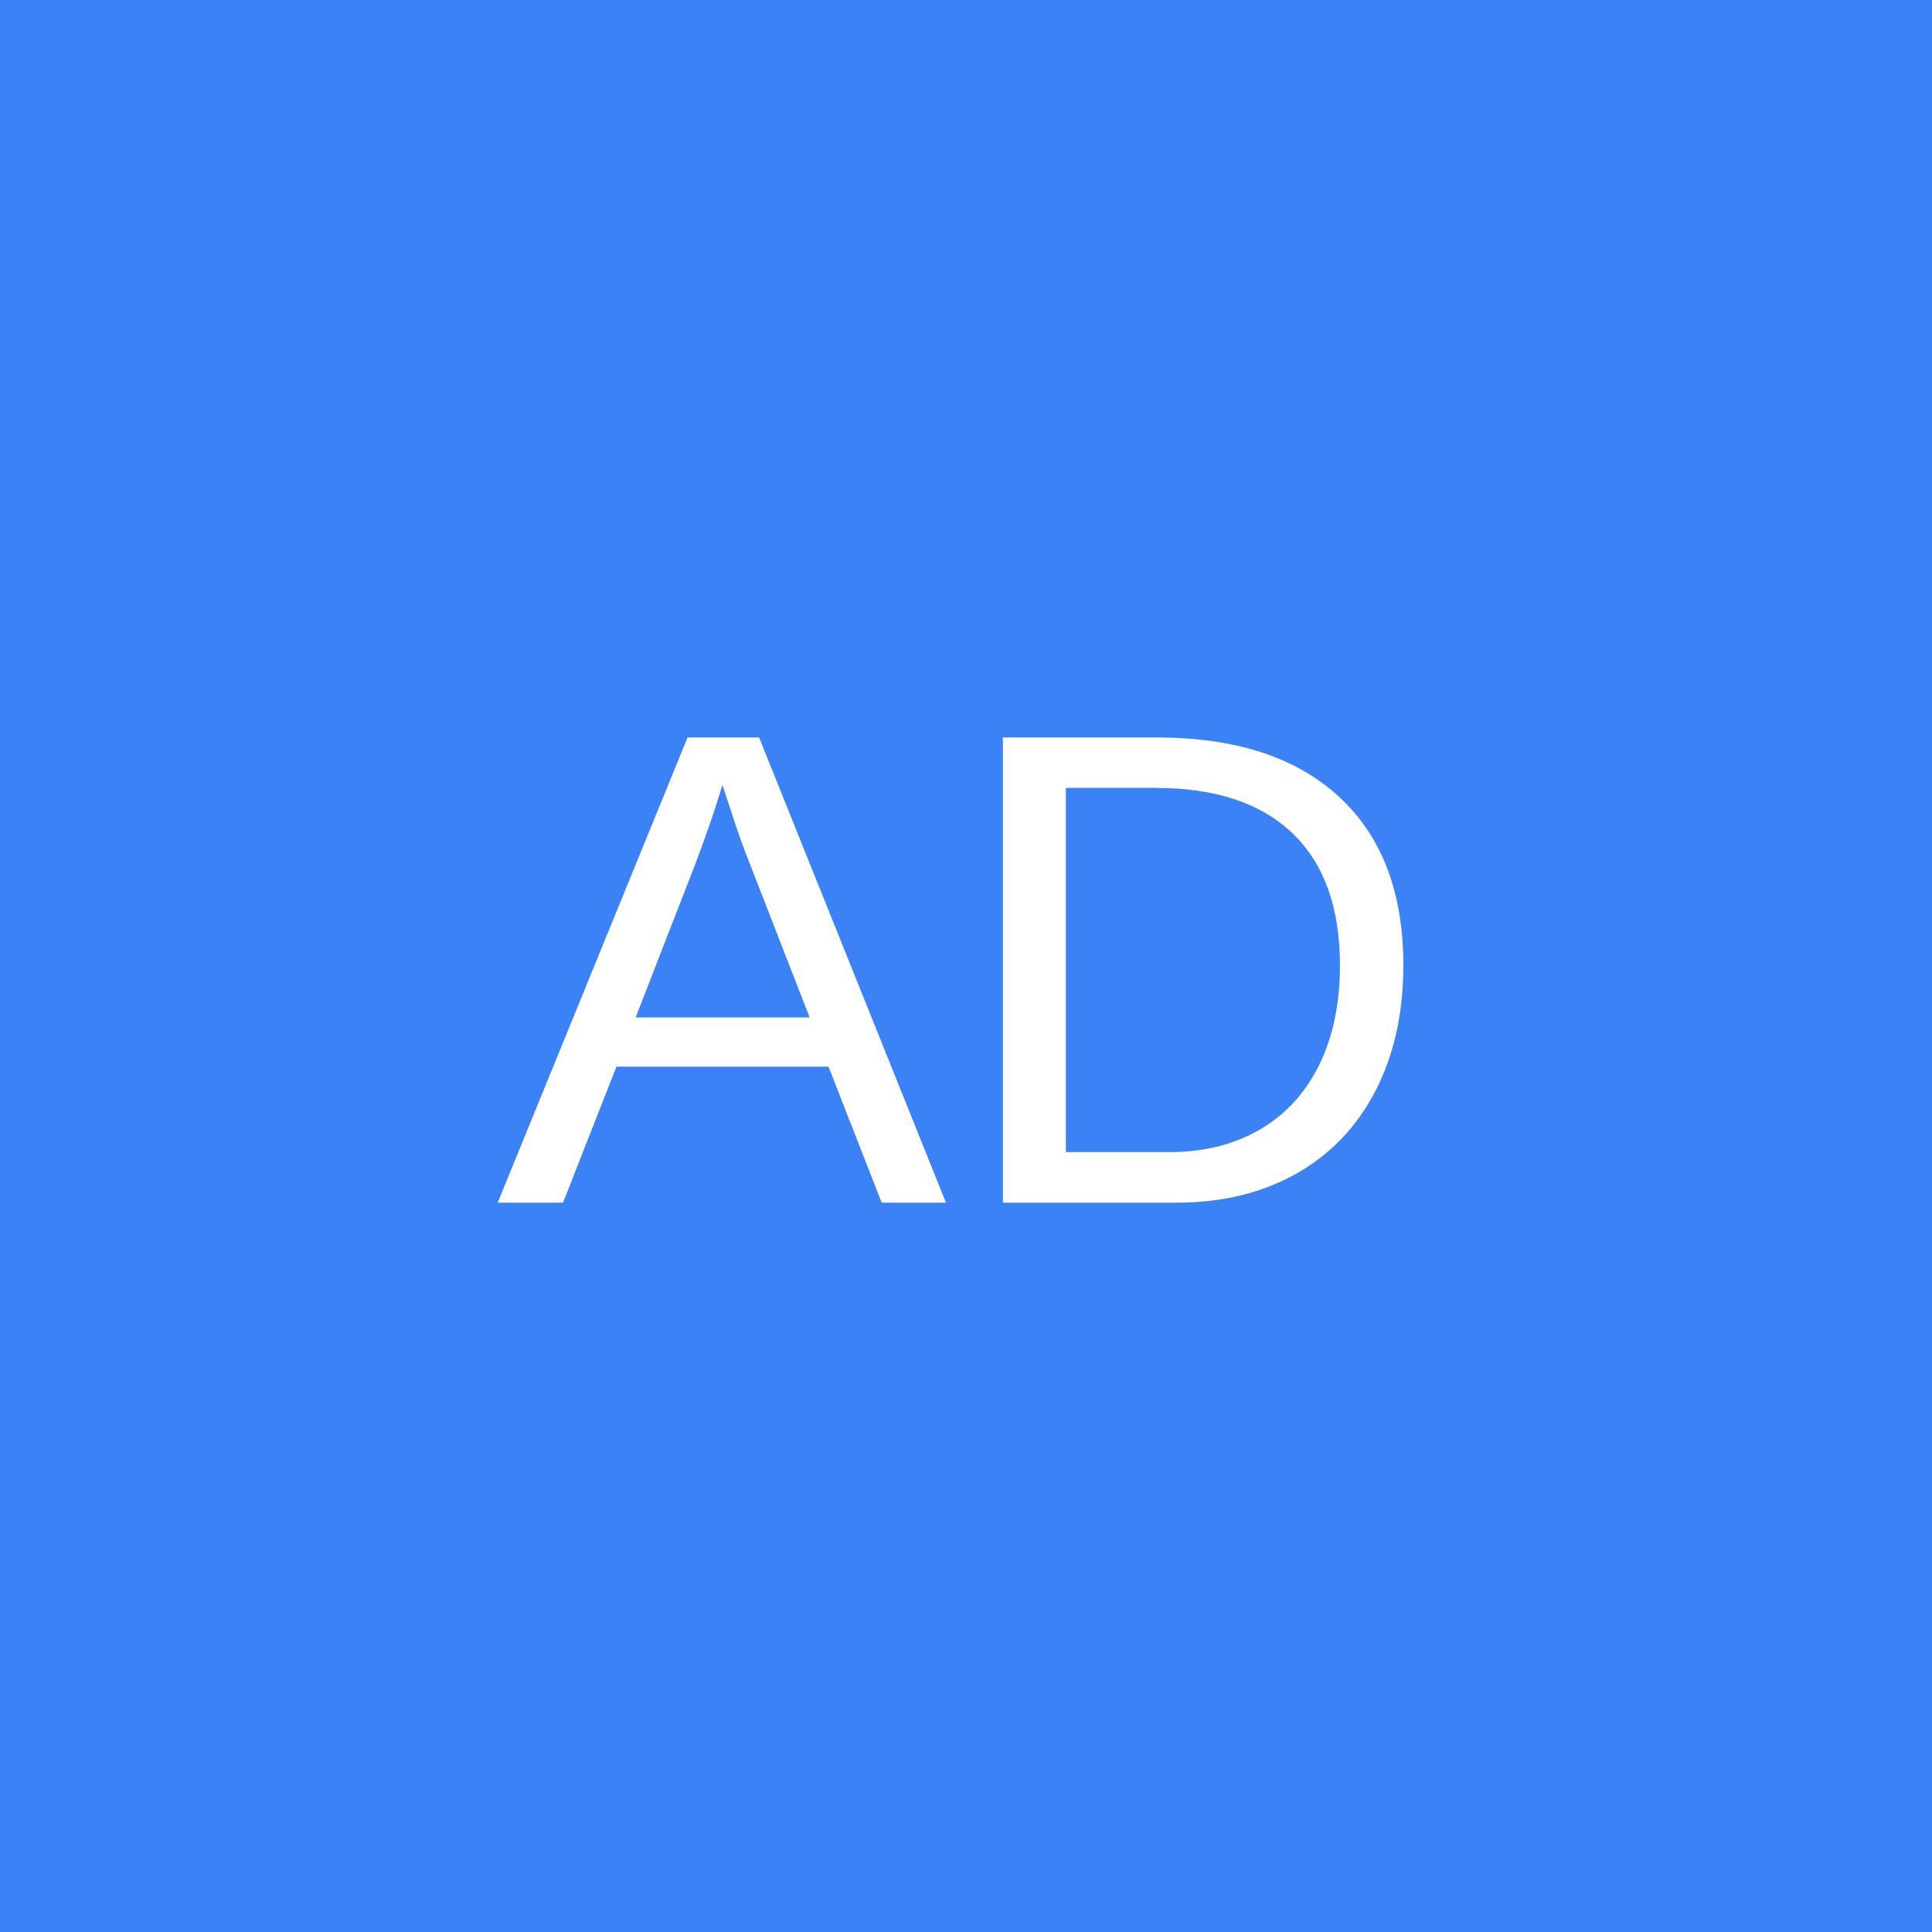
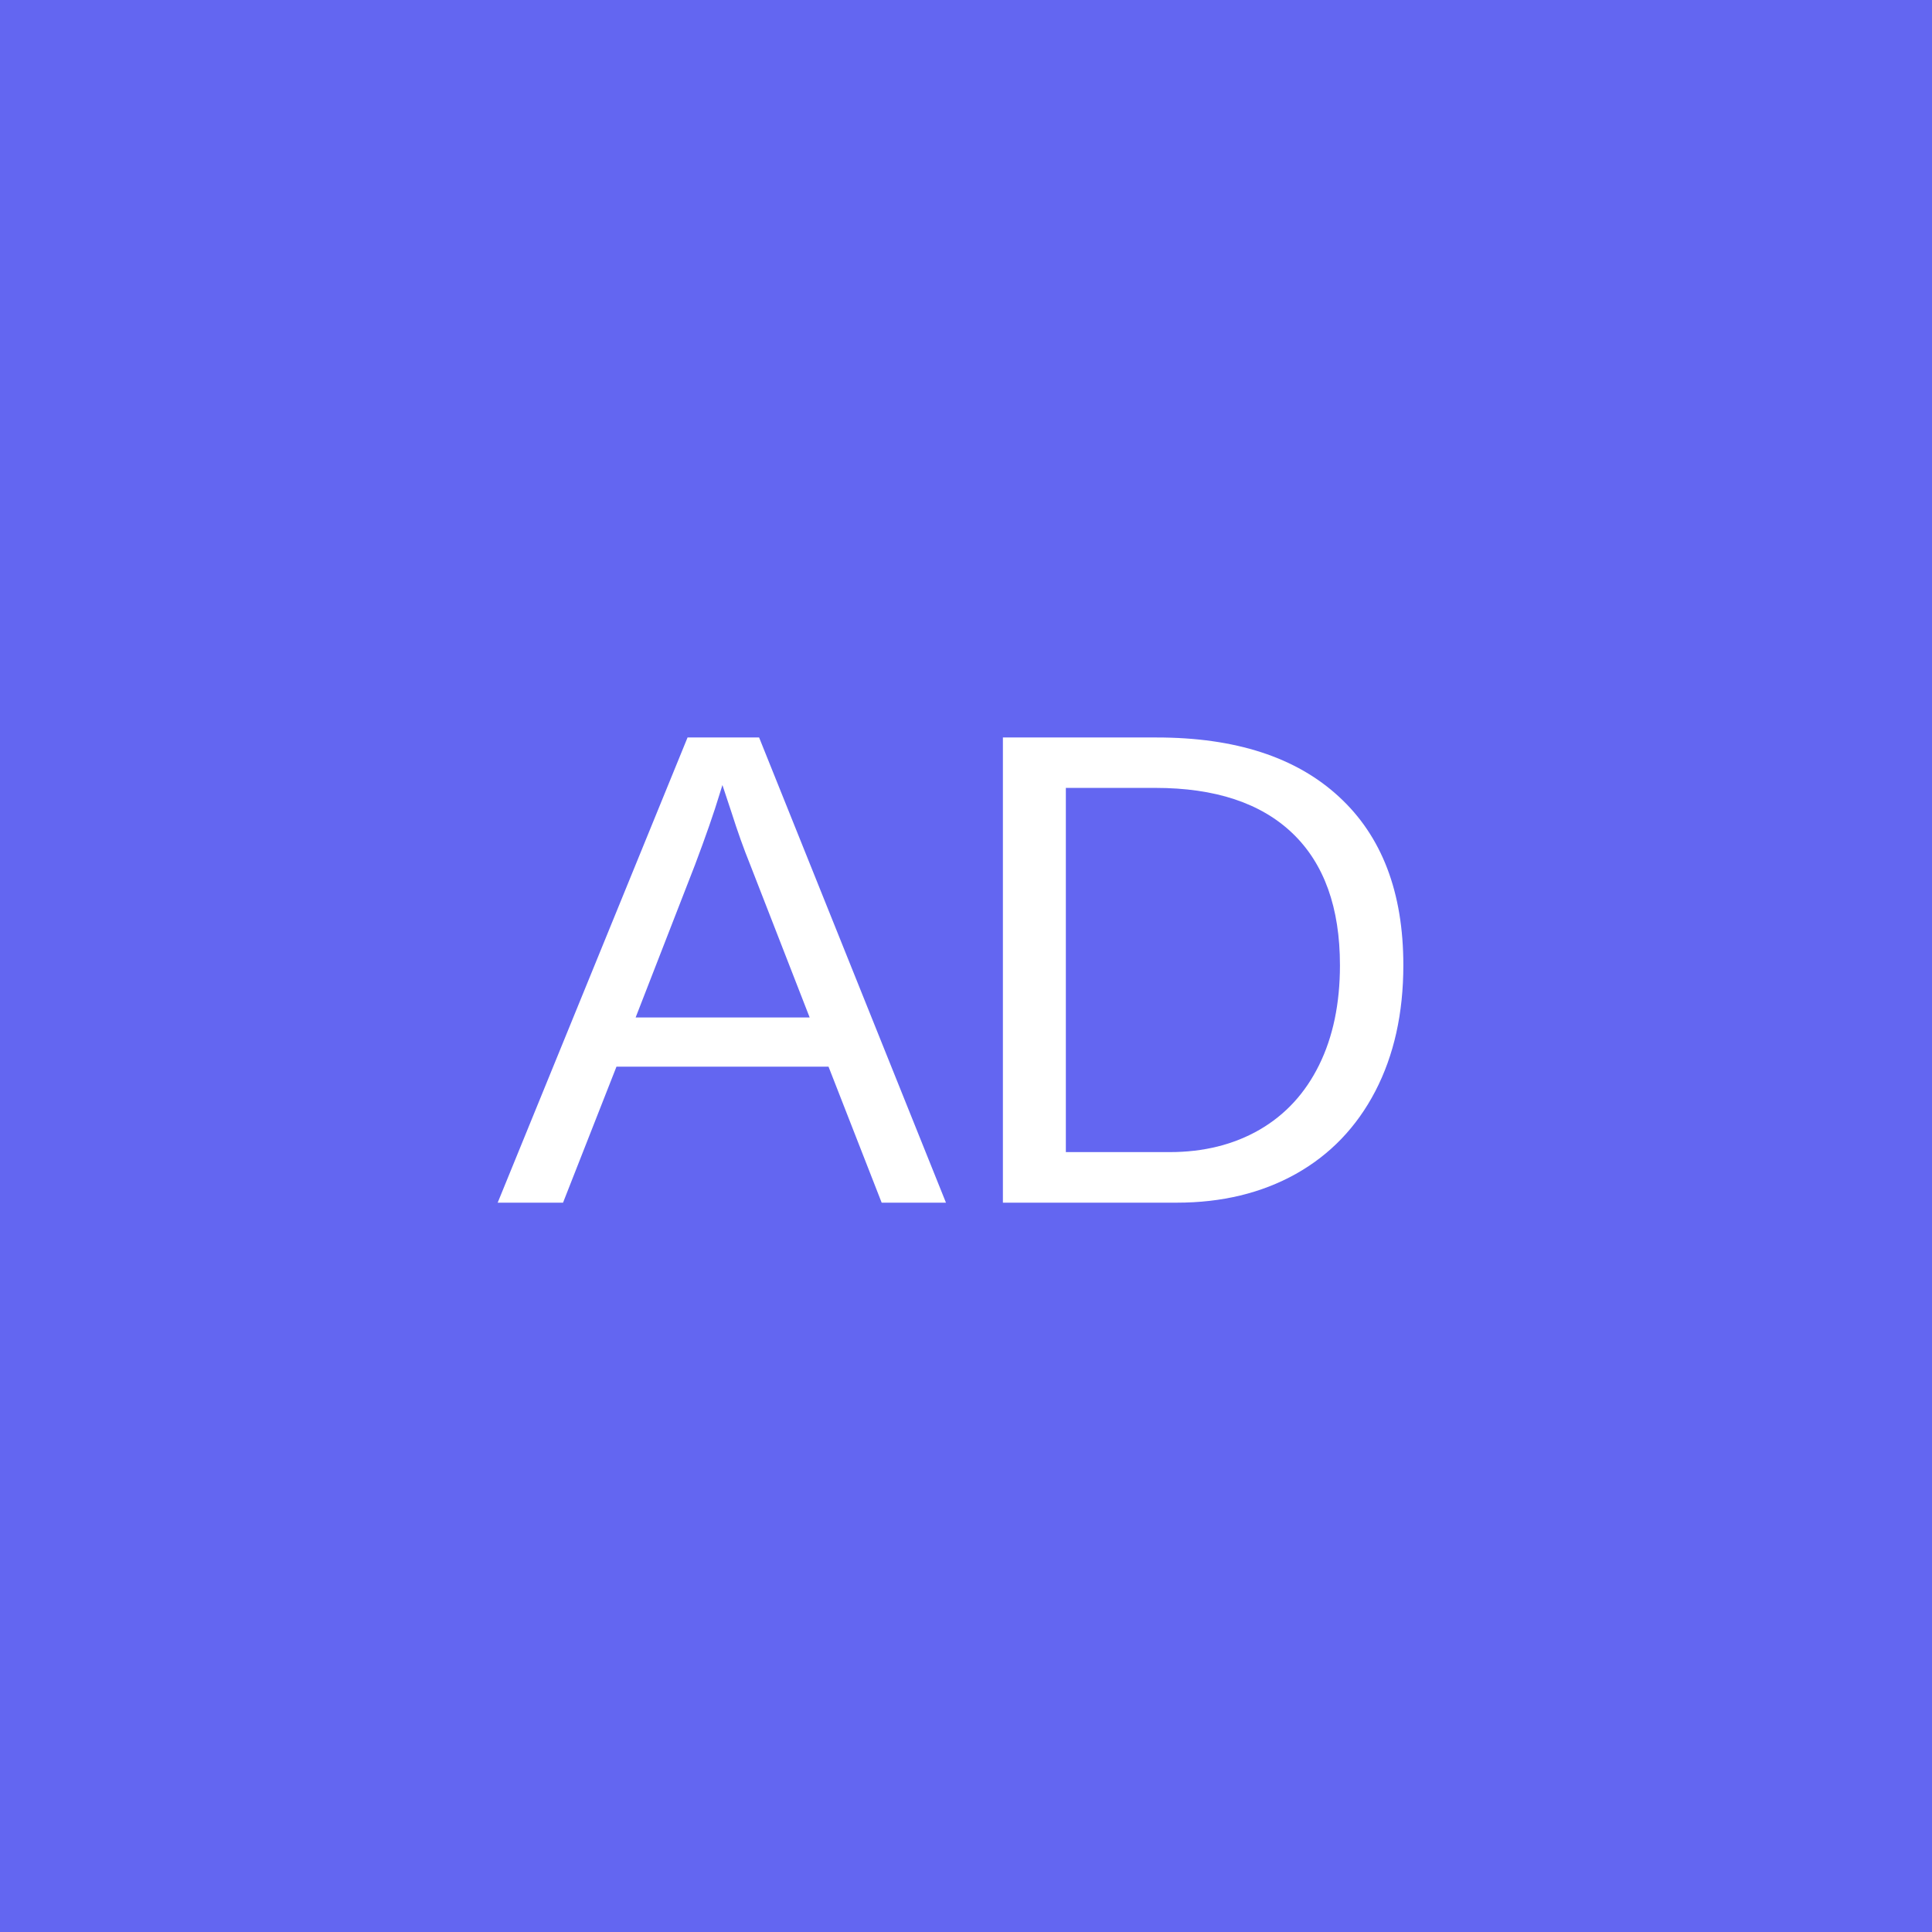
<svg xmlns="http://www.w3.org/2000/svg" width="200" height="200" viewBox="0 0 200 200">
-   <rect width="200" height="200" fill="#3b82f6" />
+   <rect width="200" height="200" fill="#6366f1" />
  <text x="50%" y="50%" font-family="Arial, Helvetica, sans-serif" font-size="70" fill="#ffffff" text-anchor="middle" dy=".35em">AD</text>
</svg>
